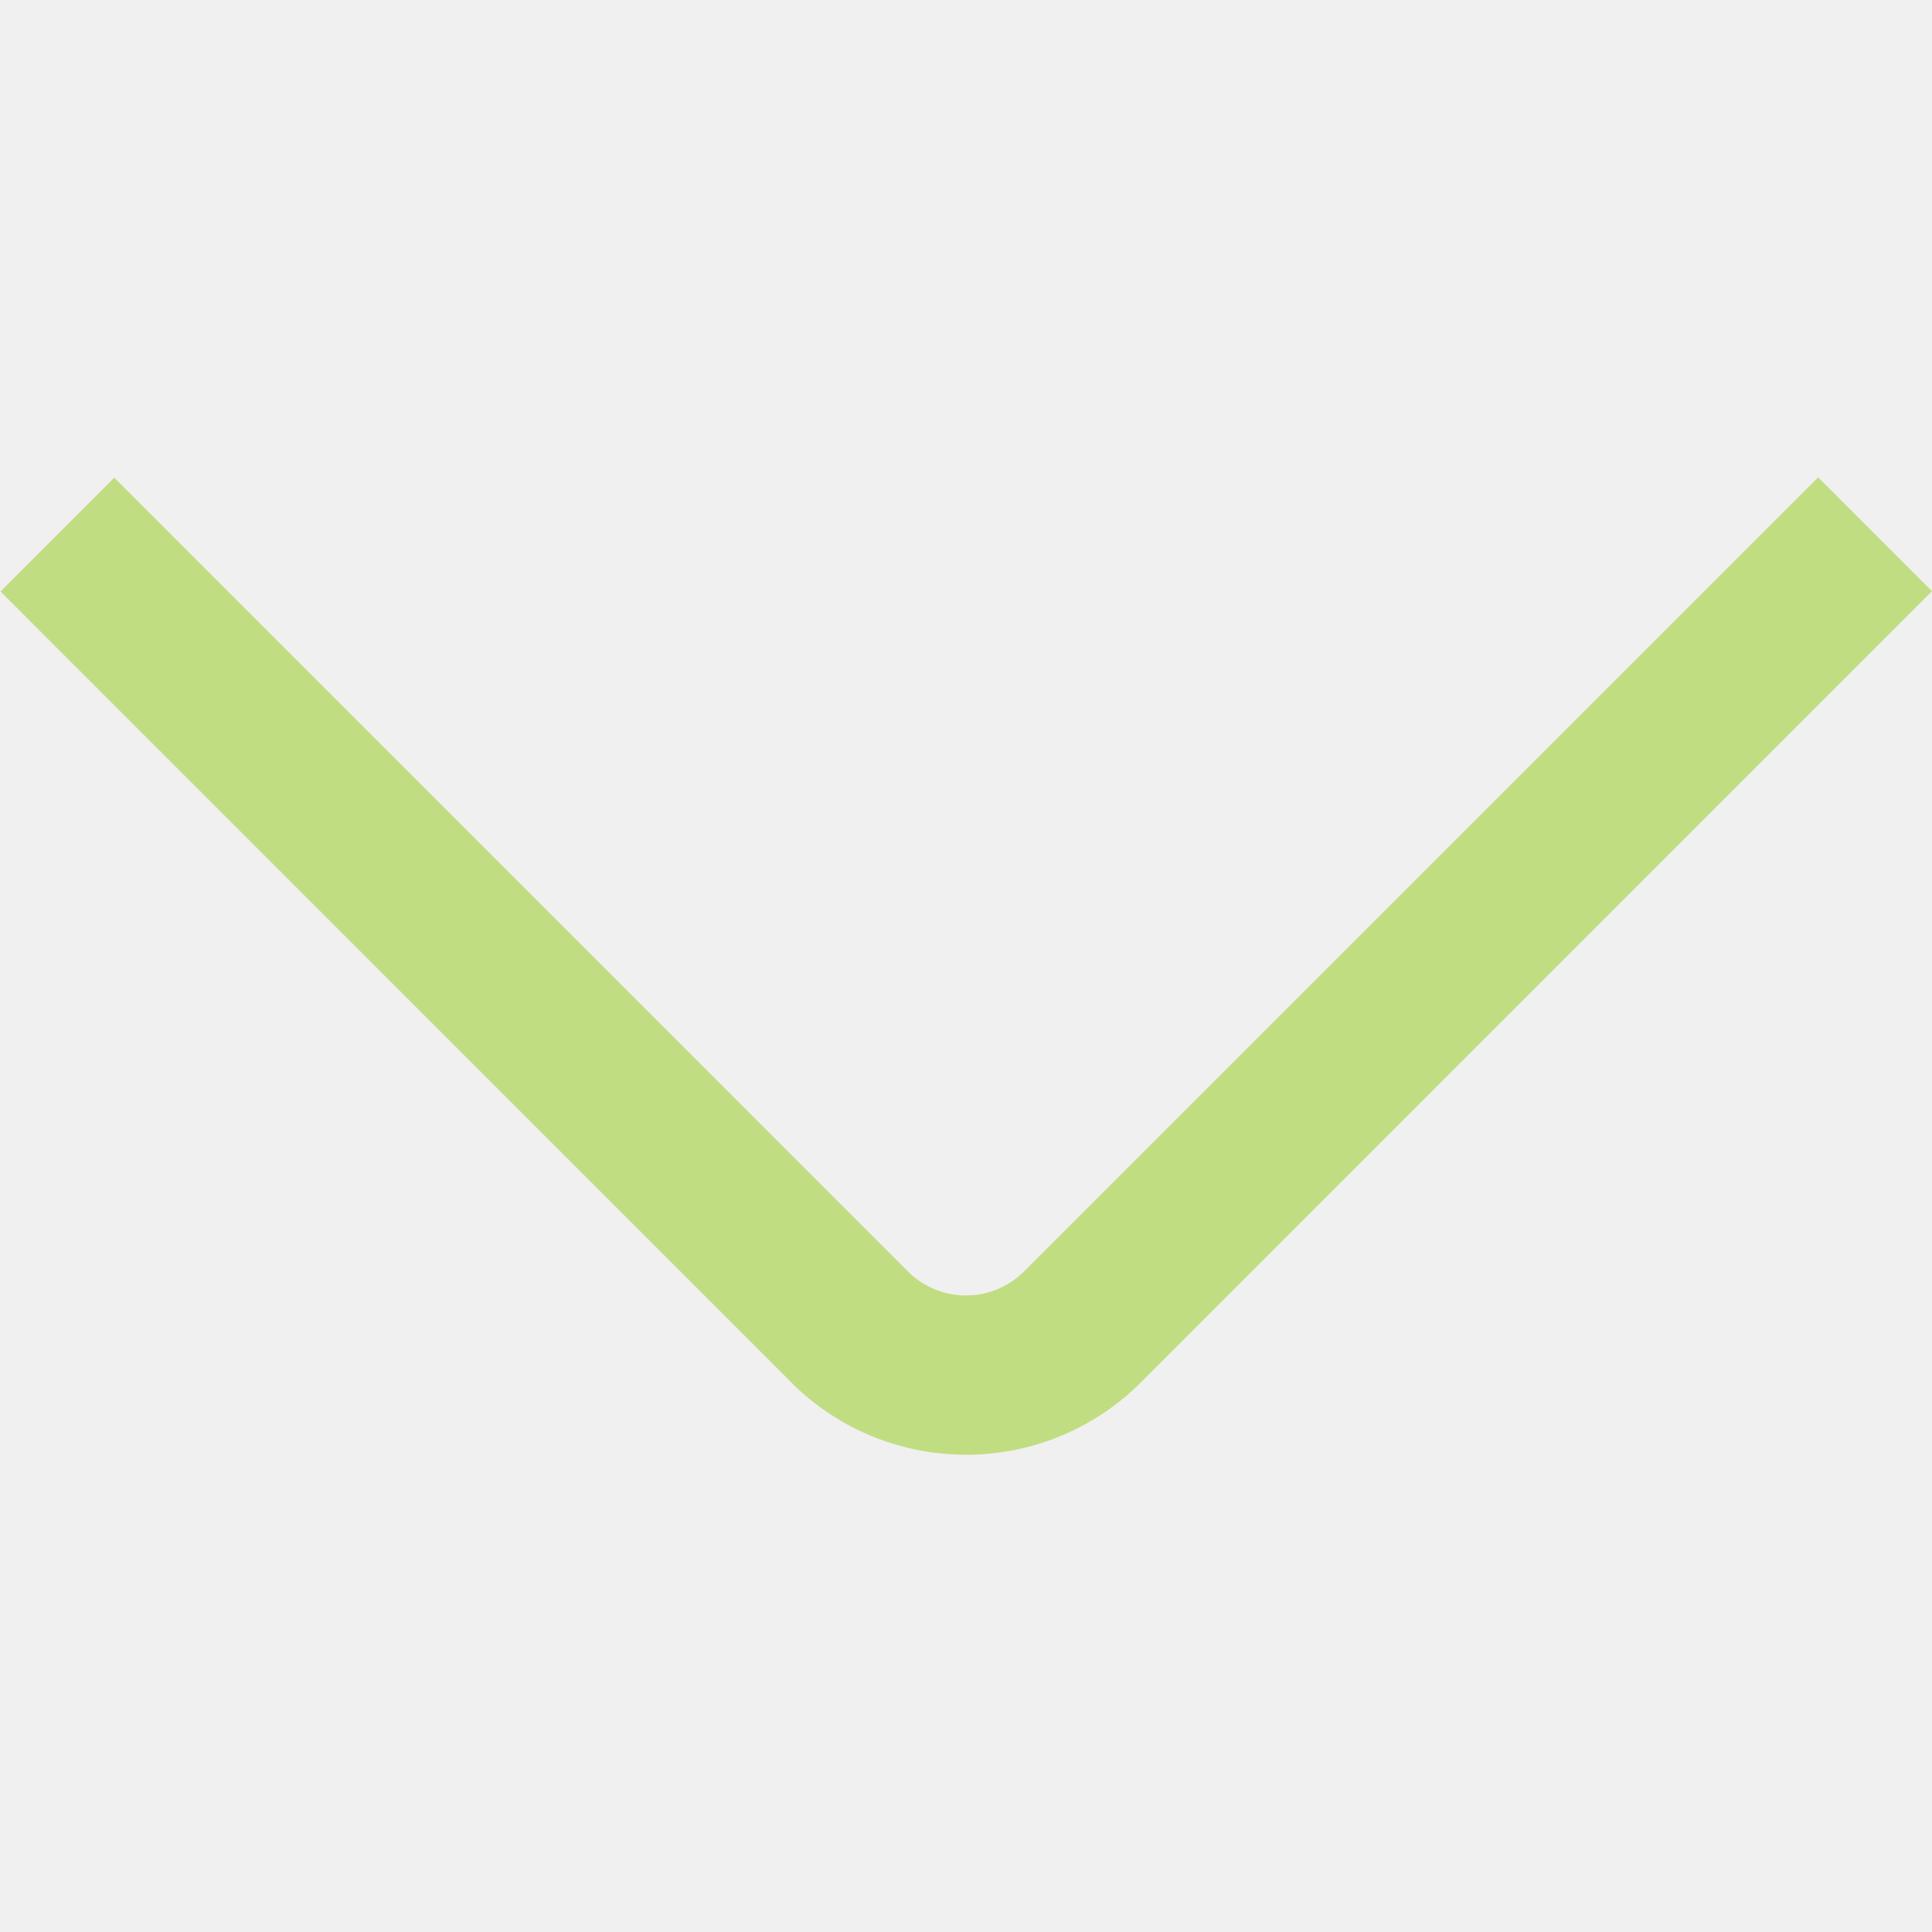
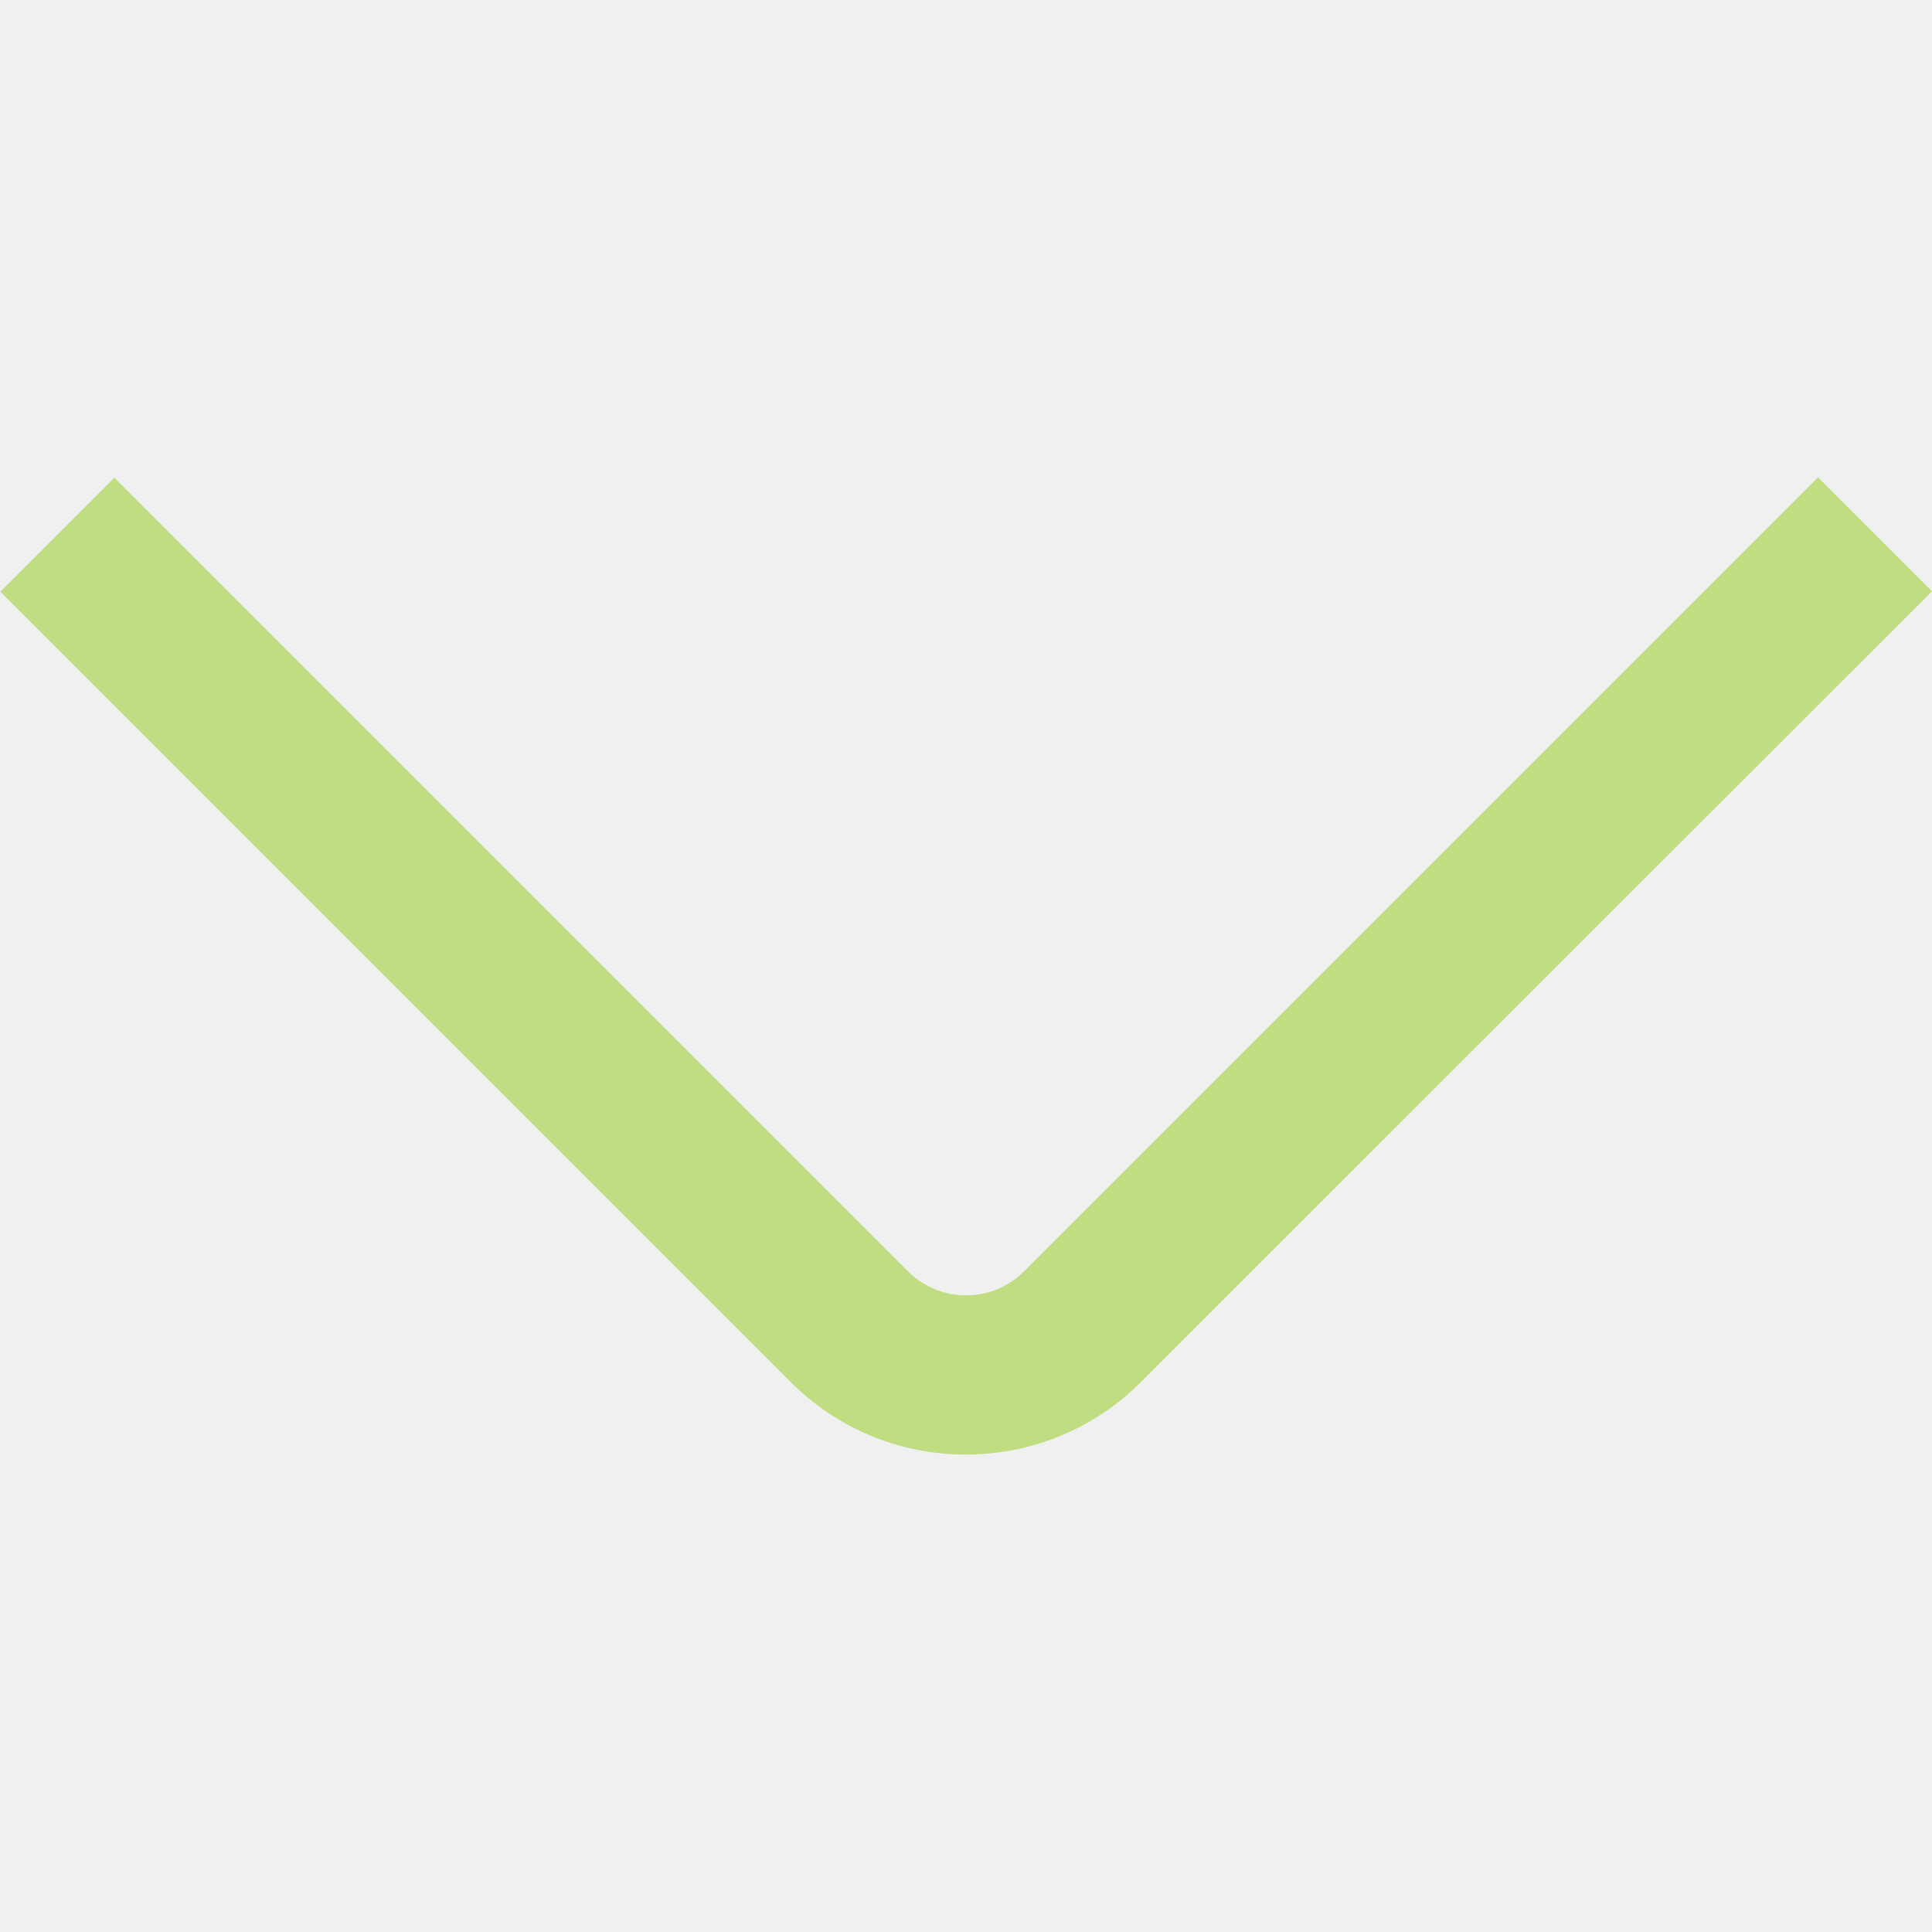
- <svg xmlns="http://www.w3.org/2000/svg" id="_레이어_1" data-name="레이어_1" version="1.1" viewBox="0 0 512 512">
+ <svg xmlns="http://www.w3.org/2000/svg" width="512" height="512" viewBox="0 0 512 512" fill="none">
+   <g clip-path="url(#clip0_629_1166)">
+     <path d="M481.8 126.5L271.1 337.2C262.7 345.3 249.4 345.3 240.9 337.2L30.3 126.6L0.1 156.8L210.7 367.4C236 391.5 275.9 391.5 301.2 367.4L512 156.7L481.8 126.5Z" fill="#C1DD82" />
+   </g>
  <defs>
-     <style>
-       .st0 {
-         fill: #c1dd82;
-       }
-     </style>
+     <clipPath id="clip0_629_1166">
+       <rect width="512" height="512" fill="white" />
+     </clipPath>
  </defs>
-   <g id="_01_align_center">
-     <path class="st0" d="M481.83,126.49l-210.75,210.75c-8.43,8.09-21.74,8.09-30.17,0L30.29,126.59.13,156.76l210.62,210.65c25.34,24.15,65.18,24.15,90.52,0l210.73-210.75-30.17-30.17Z" />
-   </g>
</svg>
